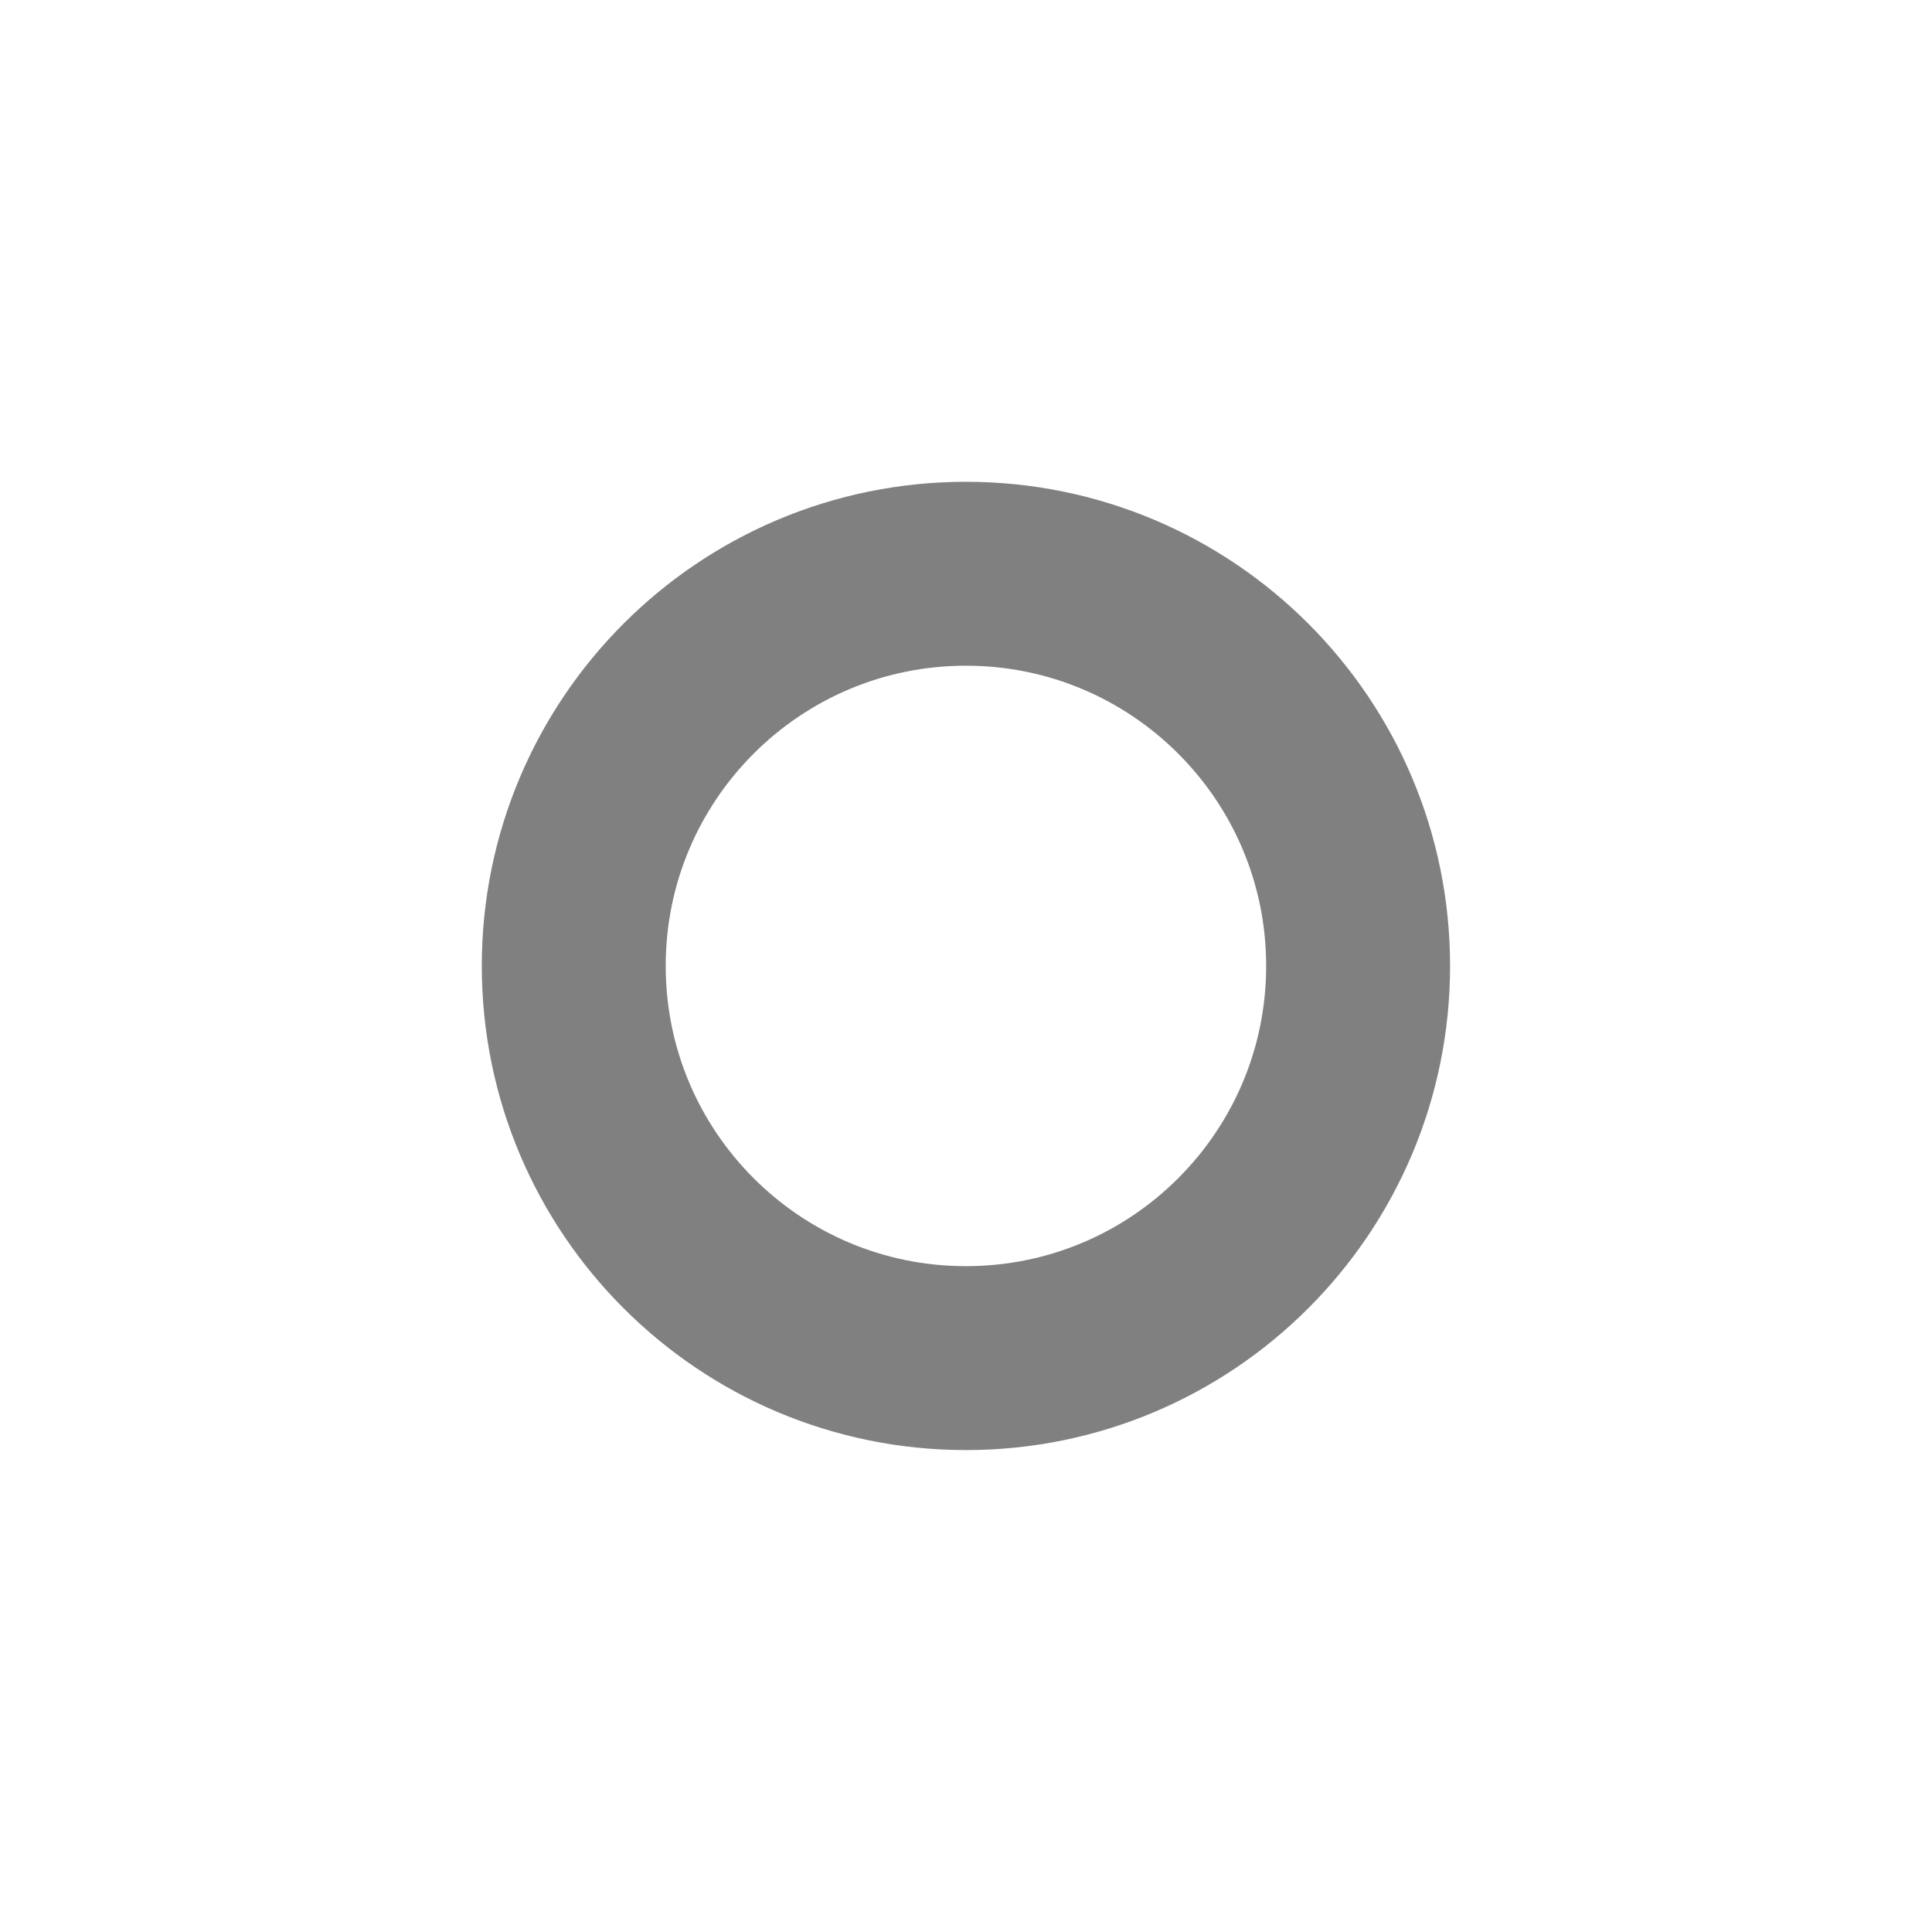
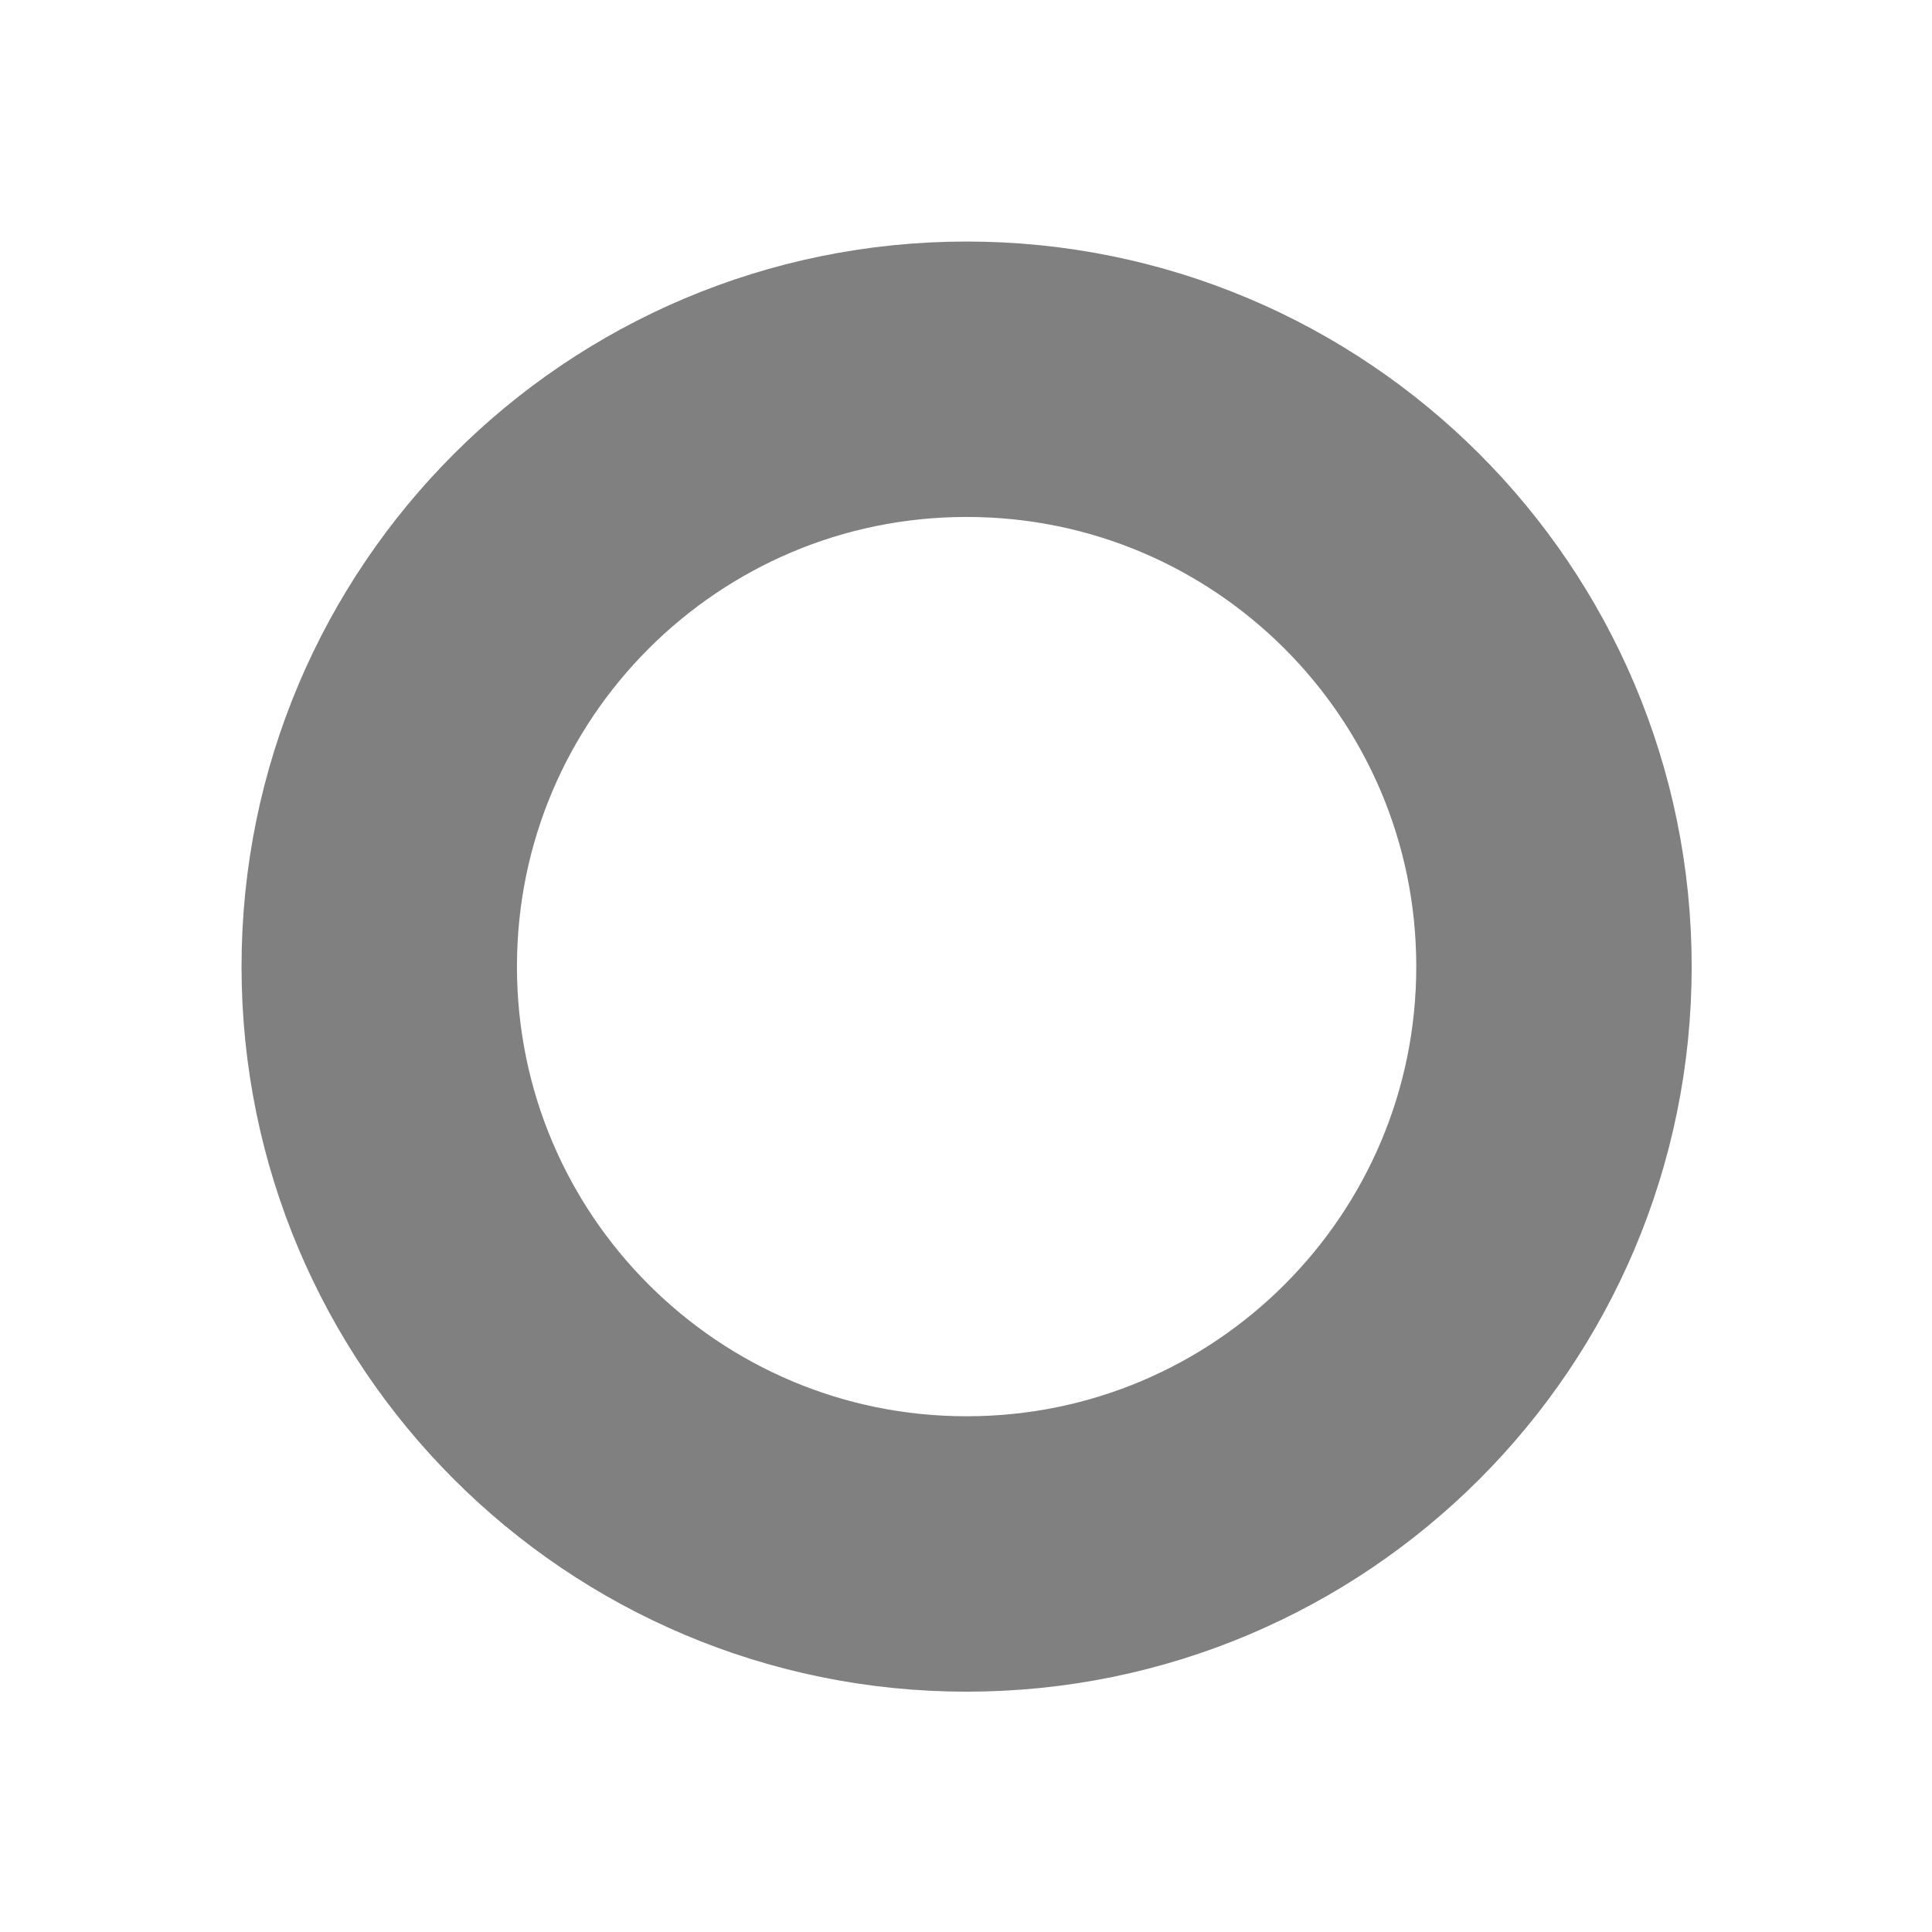
- <svg xmlns="http://www.w3.org/2000/svg" viewBox="0 0 10.557 10.557">
-   <defs id="defs2" />
-   <g id="layer1" style="display:inline" transform="translate(-21.17986,-21.17986)">
-     <rect style="display:inline;fill:none;stroke:none;stroke-width:0.026;stroke-linecap:round;stroke-dasharray:none;paint-order:fill markers stroke" id="rect6166-3-3-3-0-2-9" width="10.557" height="10.557" x="21.18" y="21.18" />
-     <ellipse style="display:inline;fill:none;stroke:#808080;stroke-width:1.005;stroke-linecap:butt;stroke-linejoin:bevel;stroke-dasharray:none;paint-order:normal" id="path7592" cx="26.458" cy="26.458" rx="2.143" ry="2.143" />
+ <svg xmlns="http://www.w3.org/2000/svg" version="1.1" id="svg5" xml:space="preserve" viewBox="0 0 4.23 4.23">
+   <defs id="defs2">
+ 	</defs>
+   <g id="layer1" style="display:inline" transform="translate(-8.466666,-8.466666)">
+     <ellipse style="display:inline;fill:none;stroke:#808080;stroke-width:0.603;stroke-linecap:butt;stroke-linejoin:bevel;stroke-dasharray:none;paint-order:normal" id="path7592" cx="10.583" cy="10.583" rx="1.286" ry="1.286">
+ 		</ellipse>
  </g>
</svg>
